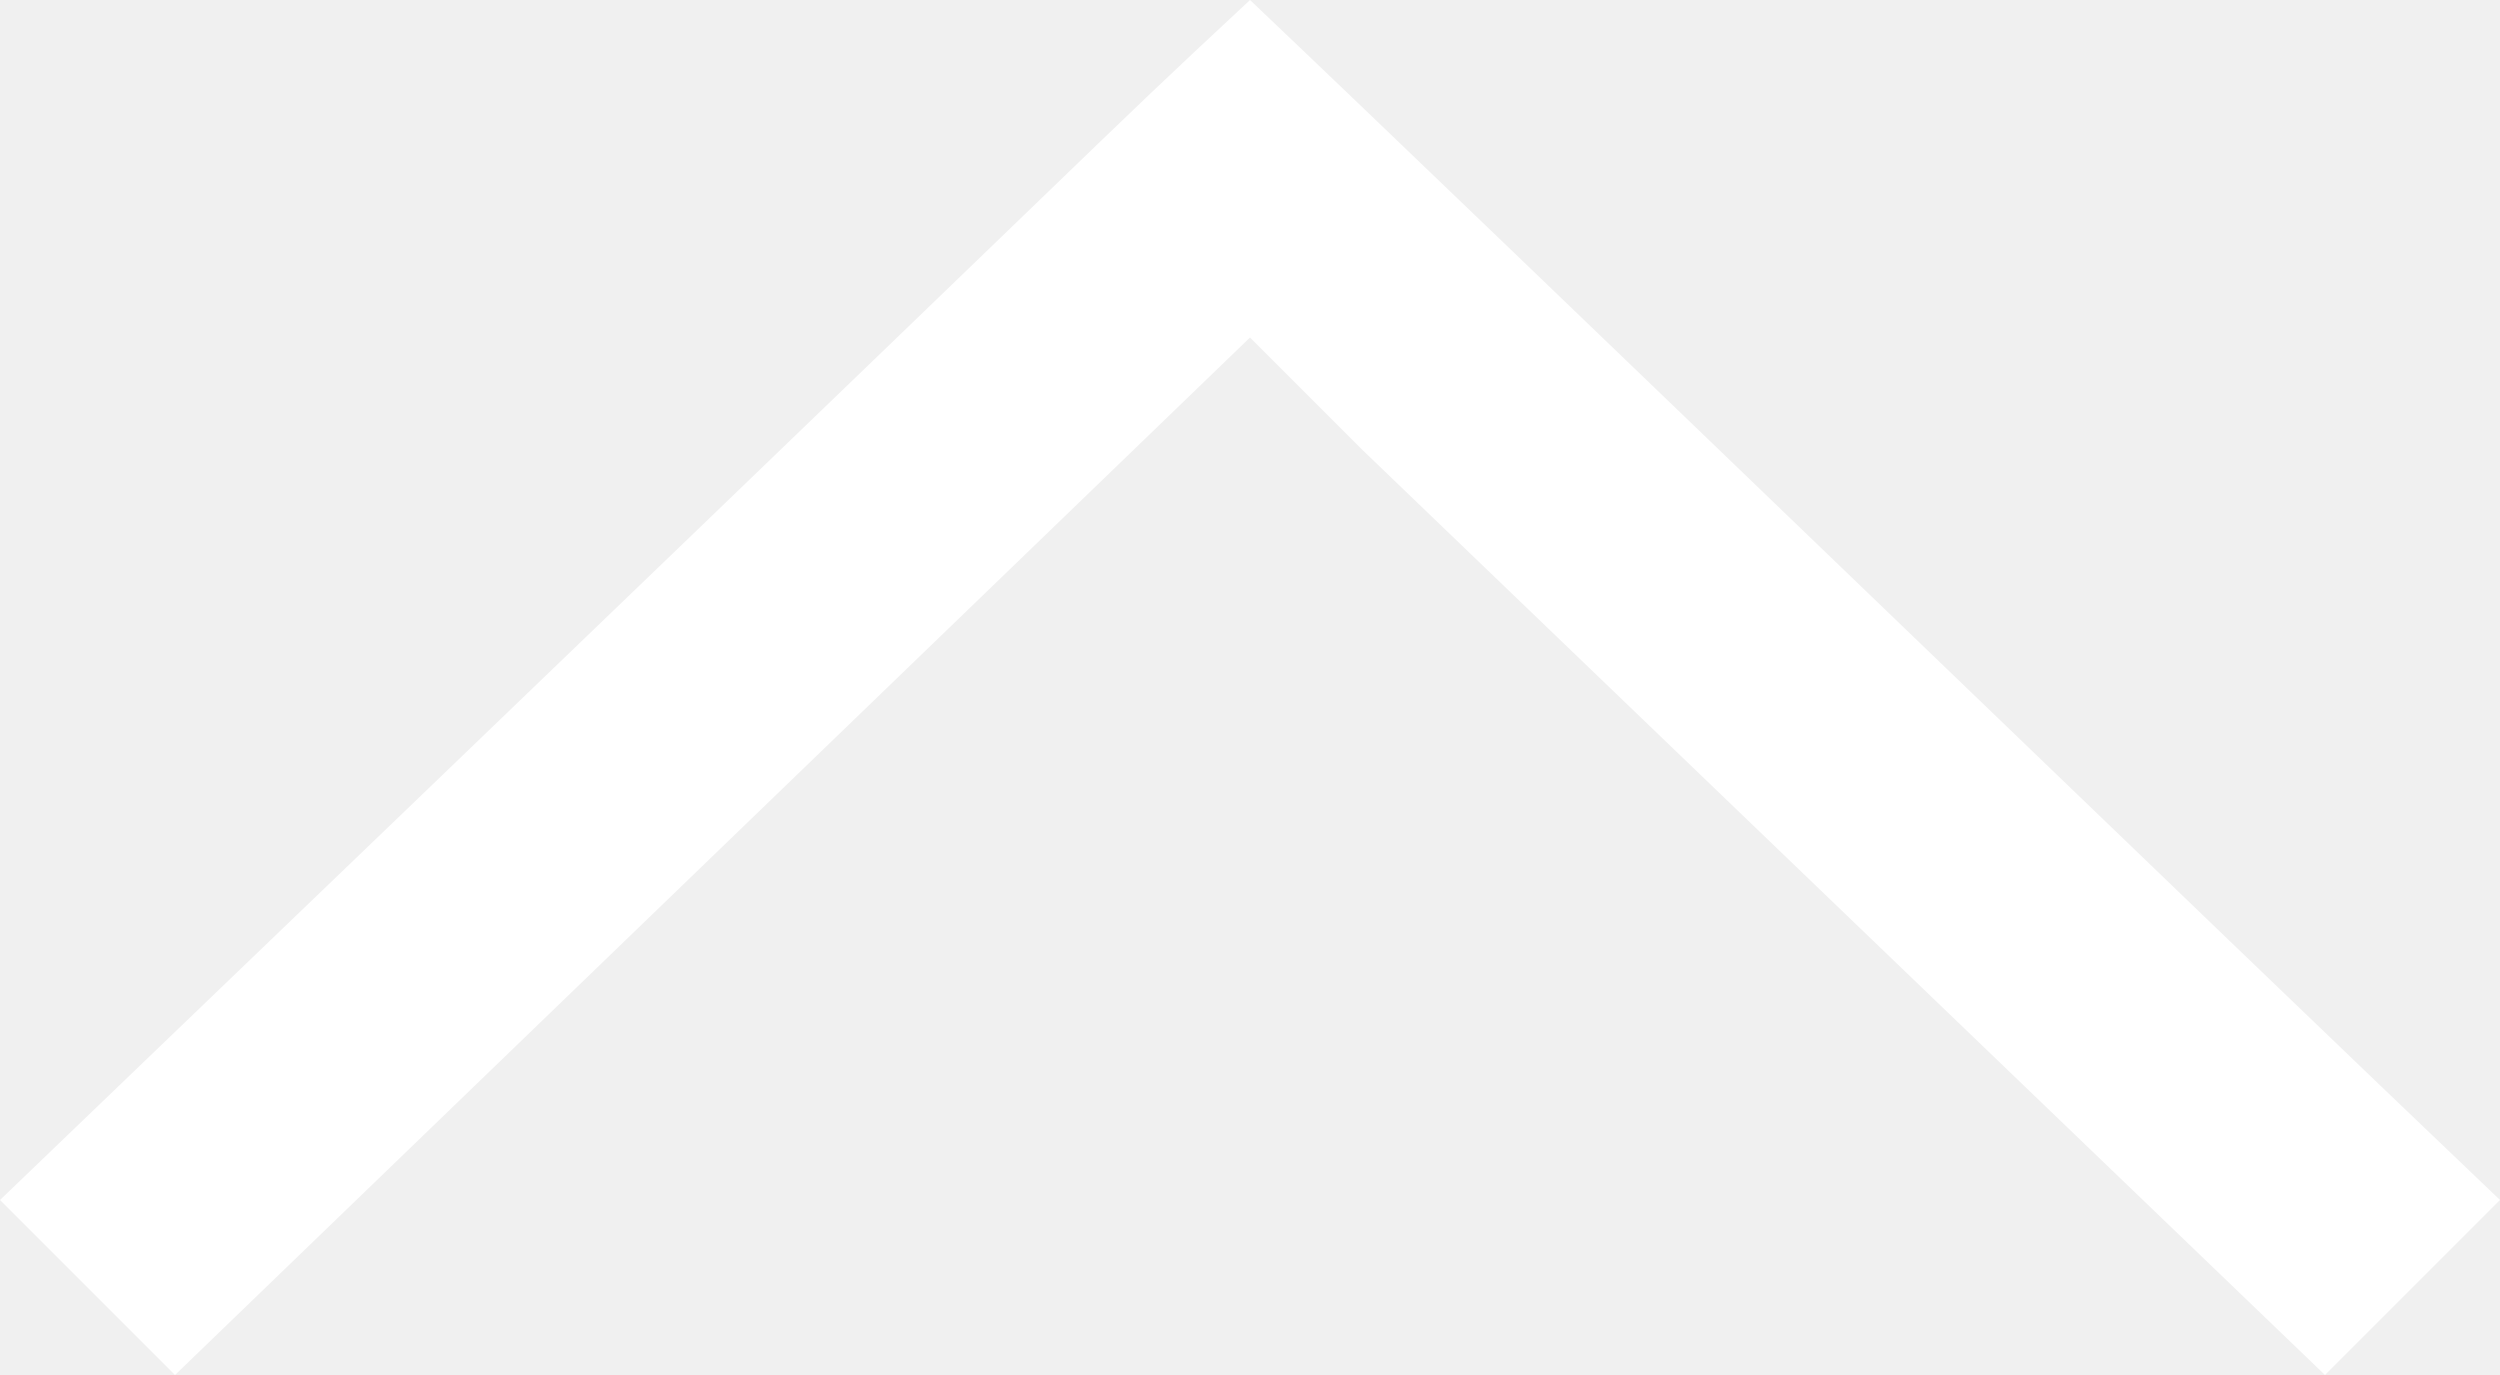
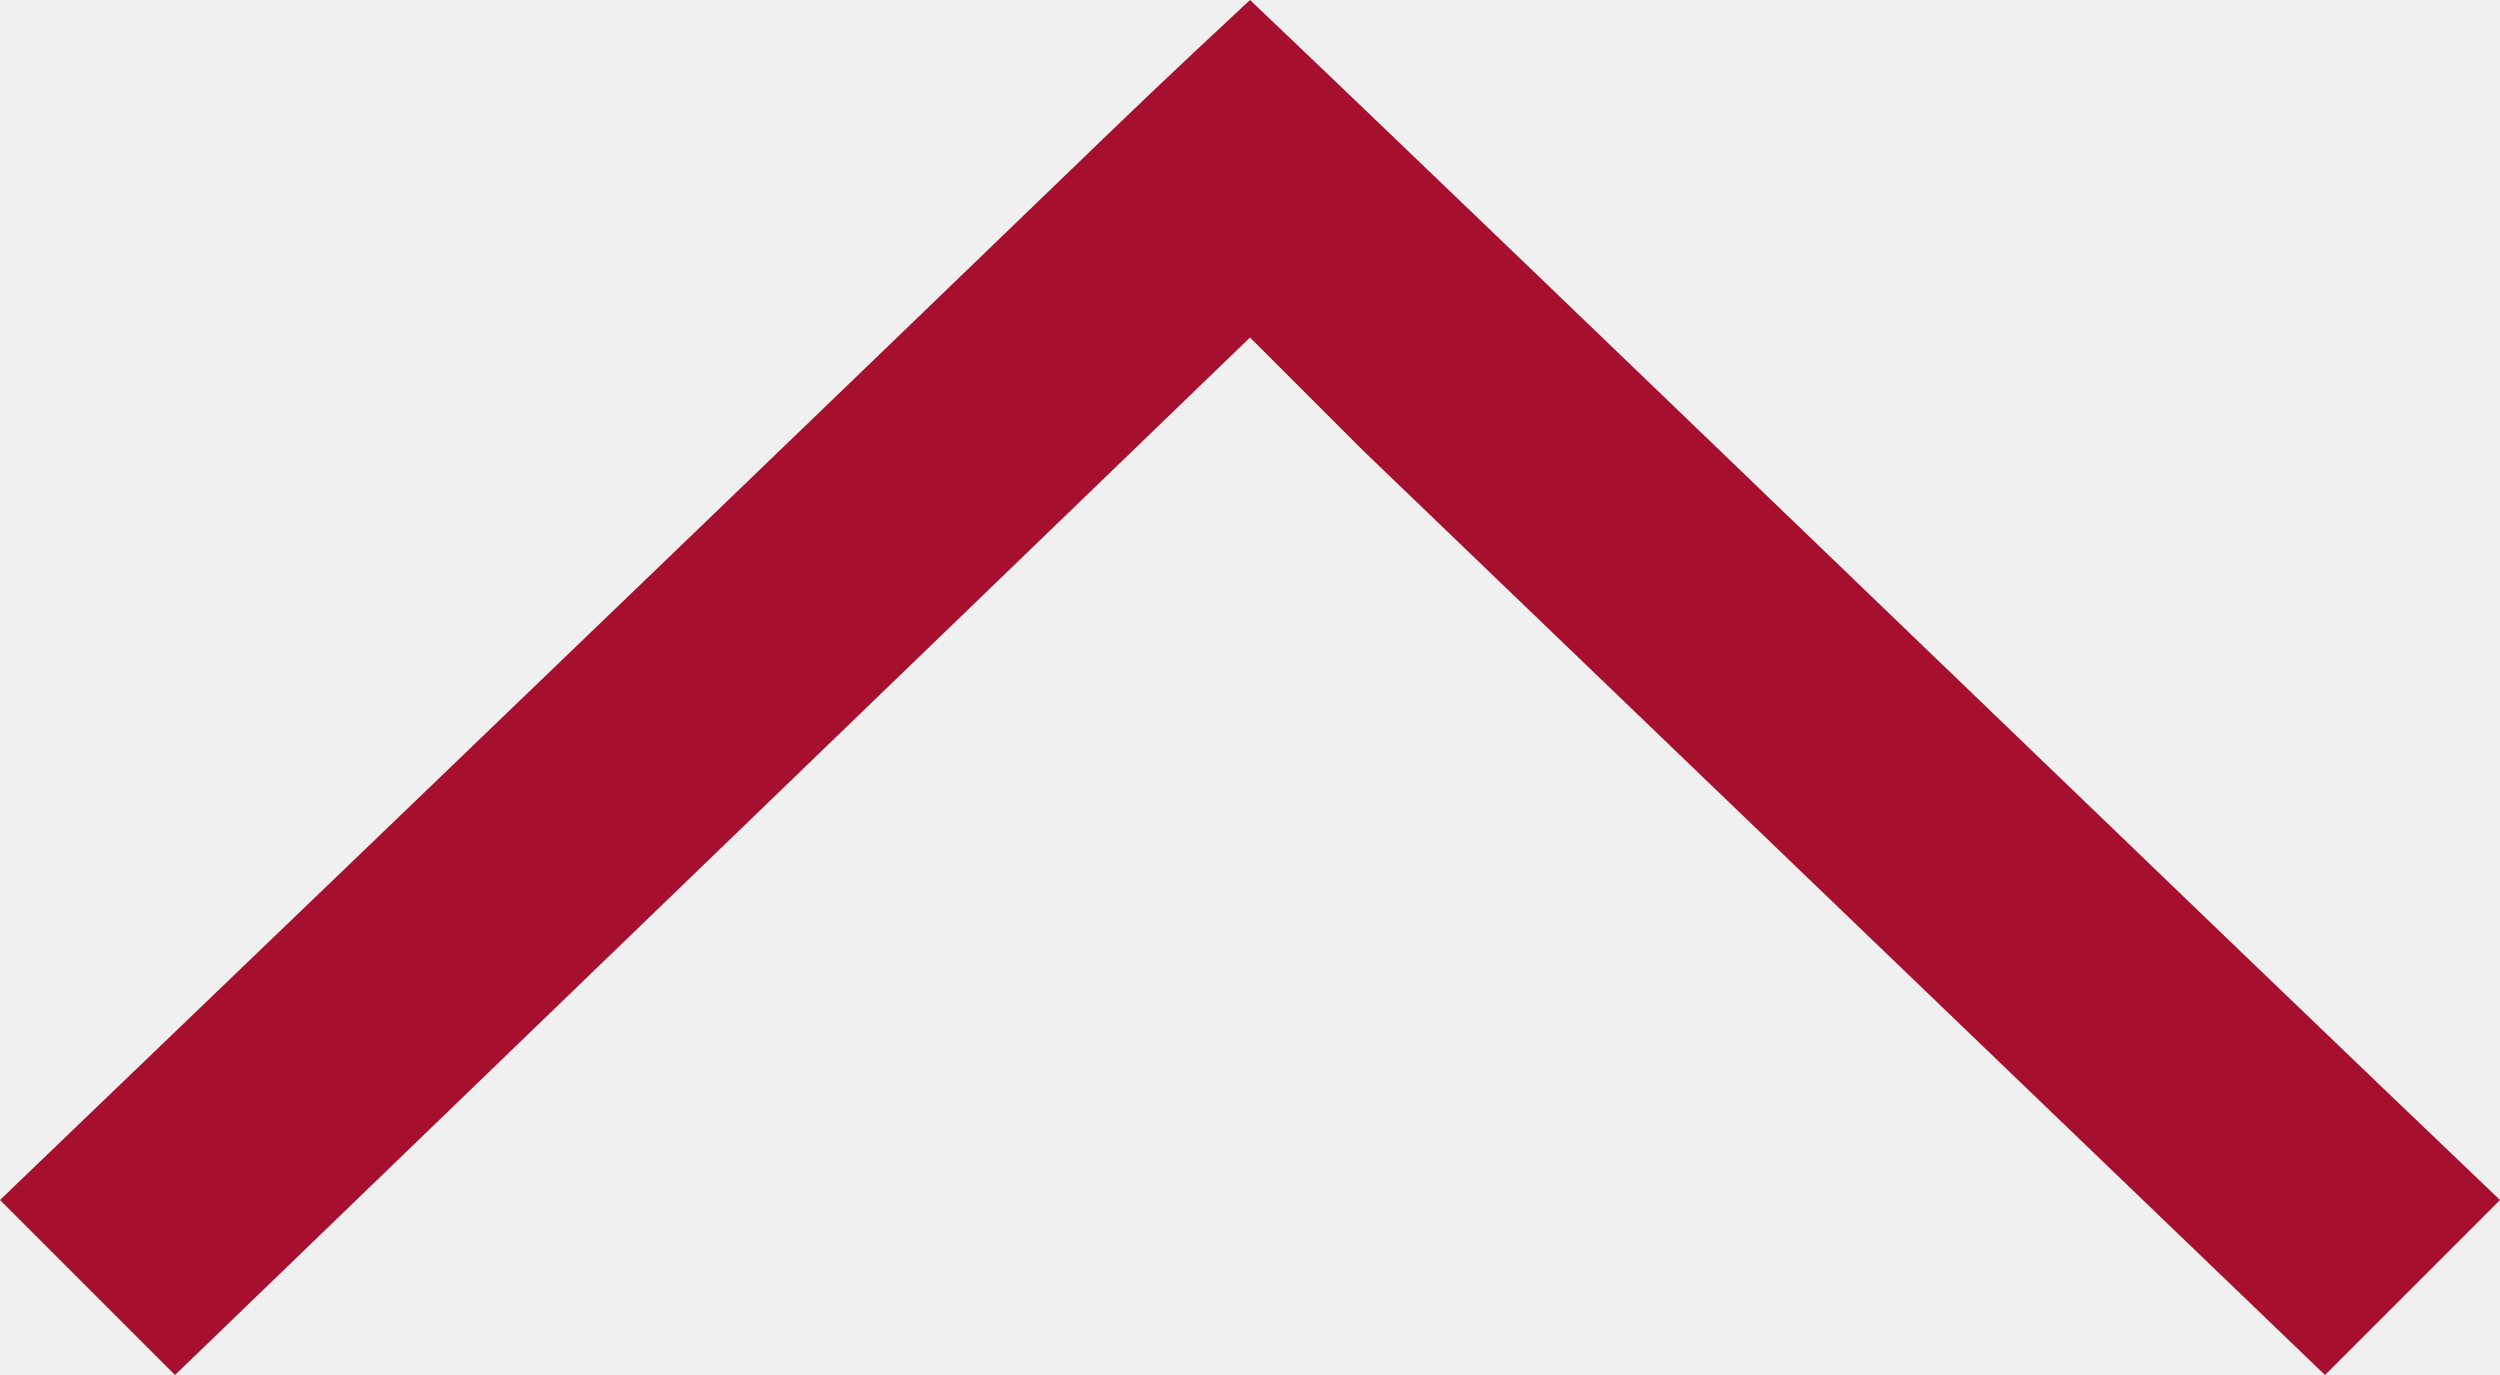
<svg xmlns="http://www.w3.org/2000/svg" width="20" height="11" viewBox="0 0 20 11">
-   <path d="M0 9.6L1.4 11 10 2.7 10.9 3.6 10.9 3.6 18.6 11 20 9.6C17.9 7.6 12 1.9 10 0 8.5 1.4 10 0 0 9.6" fill="#fff" />
+   <path d="M0 9.6L1.4 11 10 2.7 10.9 3.6 10.9 3.6 18.6 11 20 9.6C17.9 7.6 12 1.9 10 0 8.5 1.4 10 0 0 9.6" fill="#a60f2d" />
</svg>
